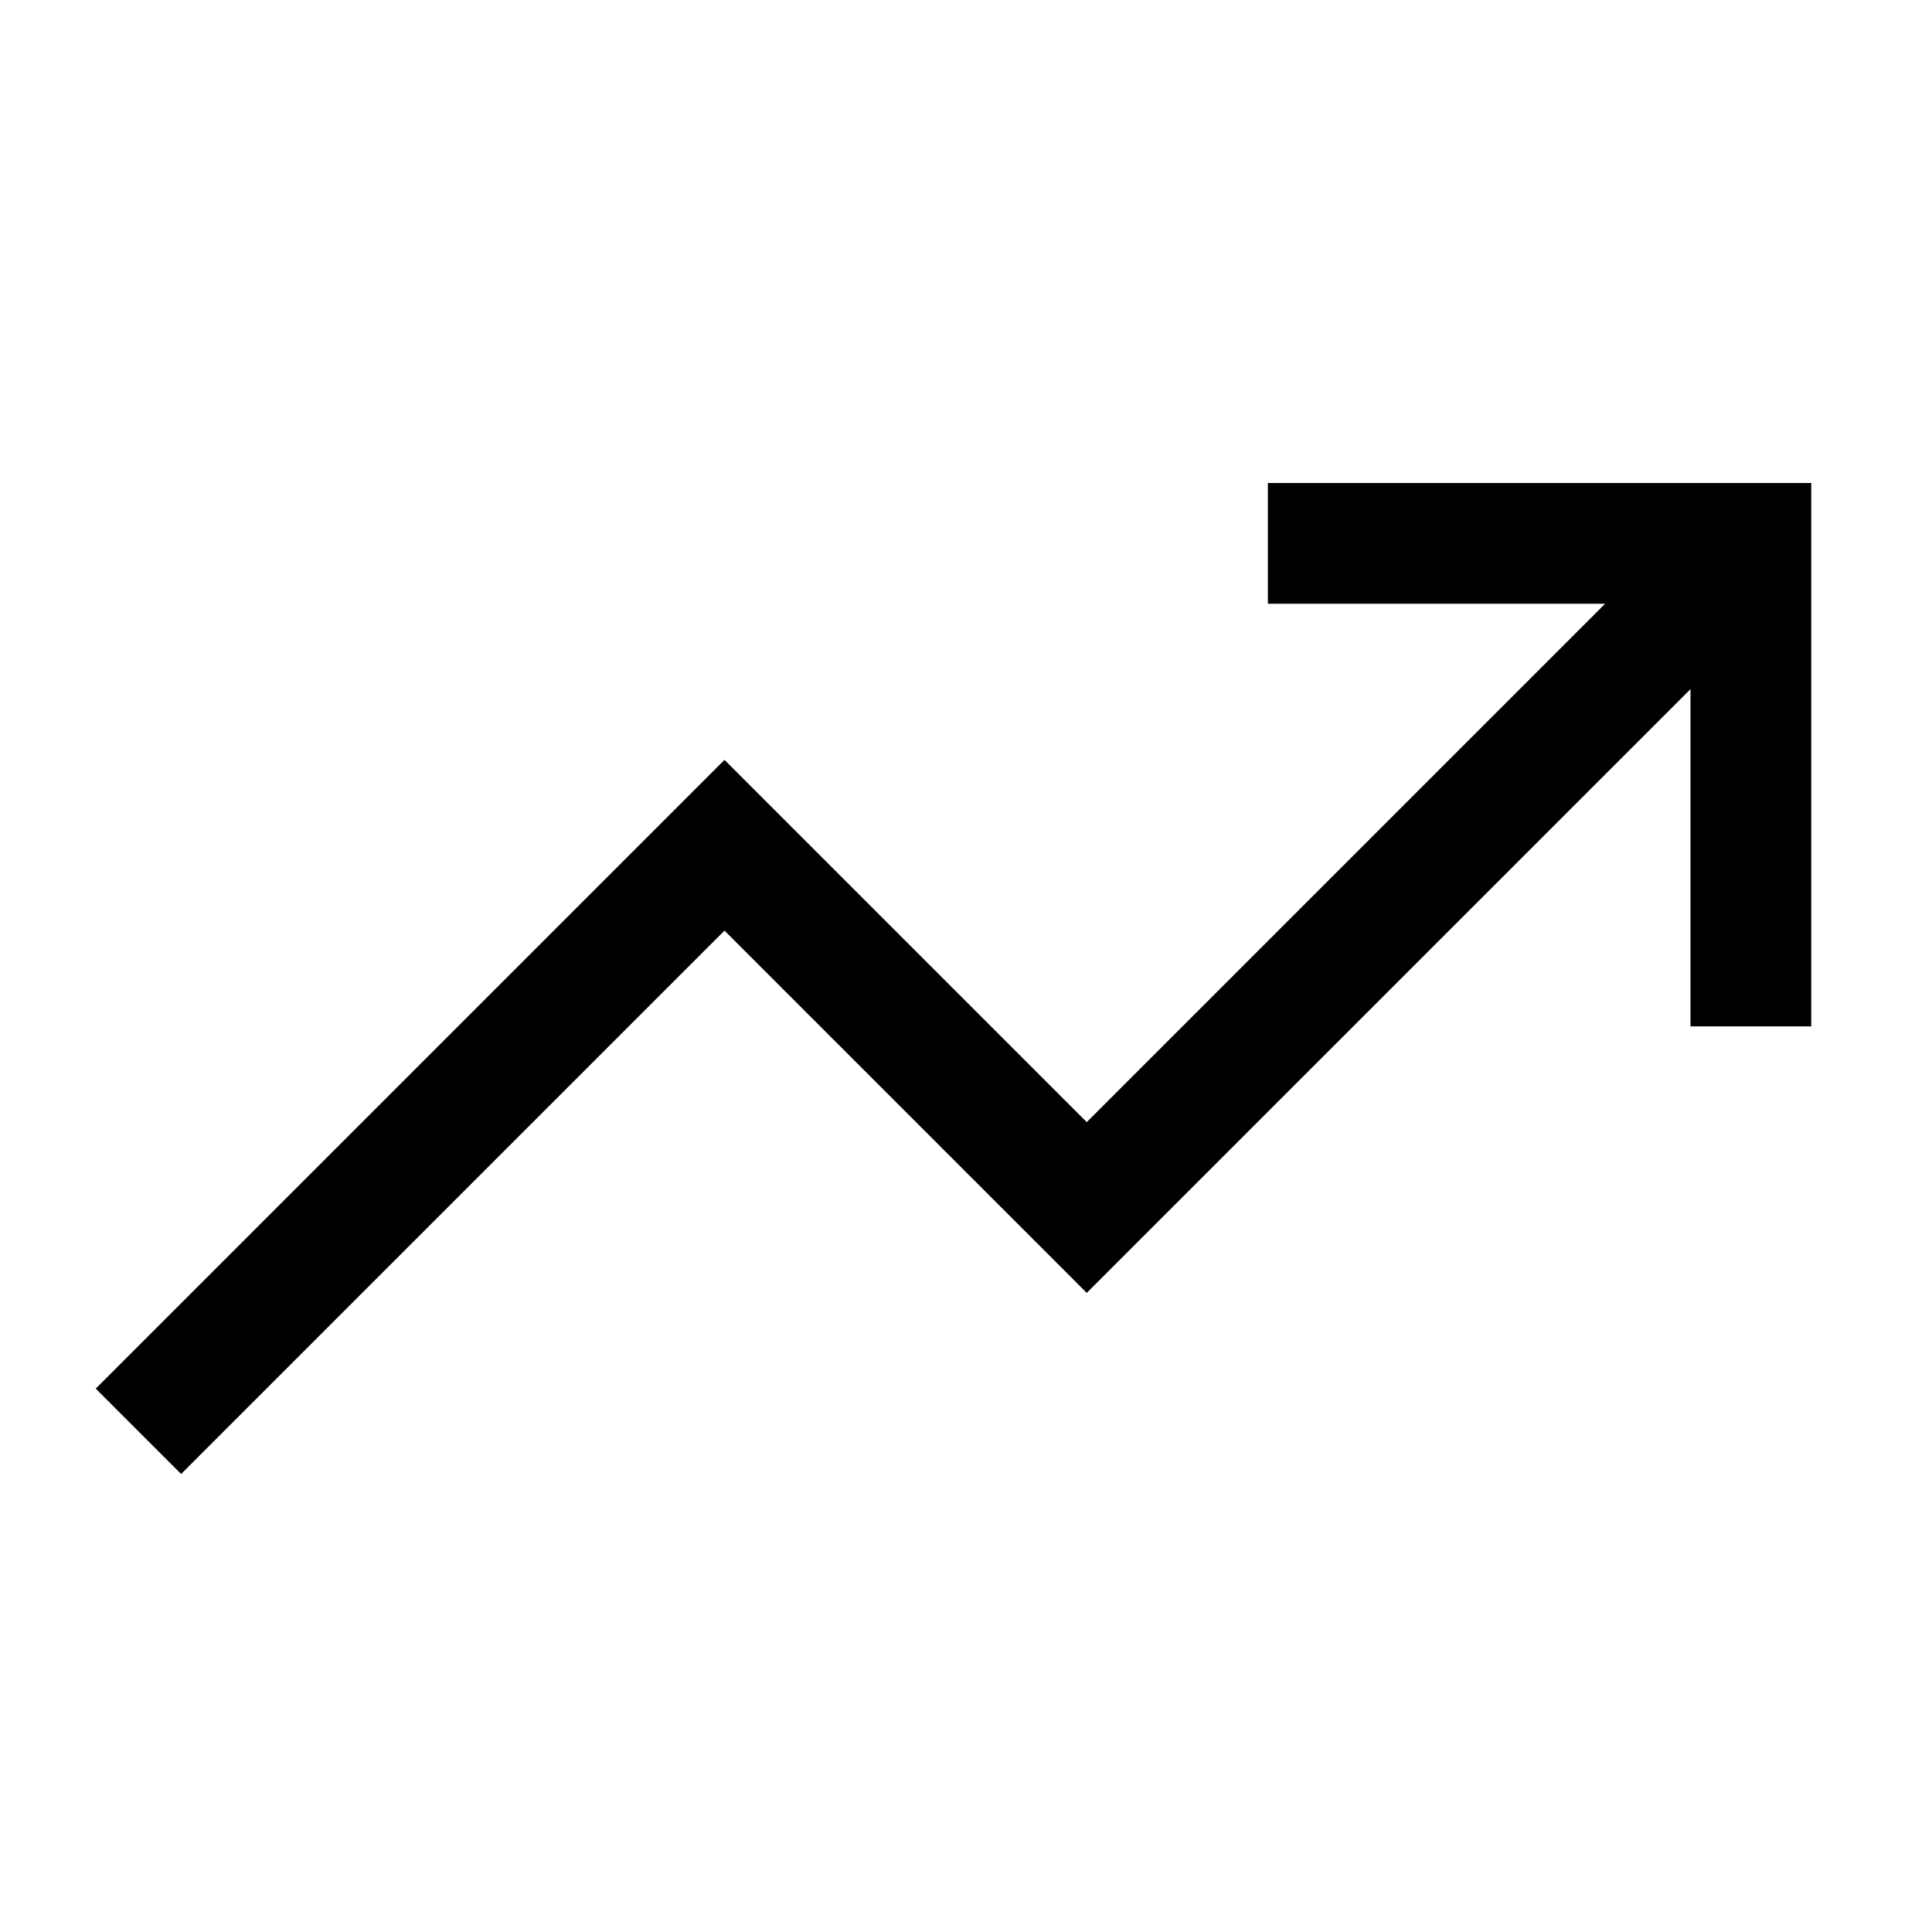
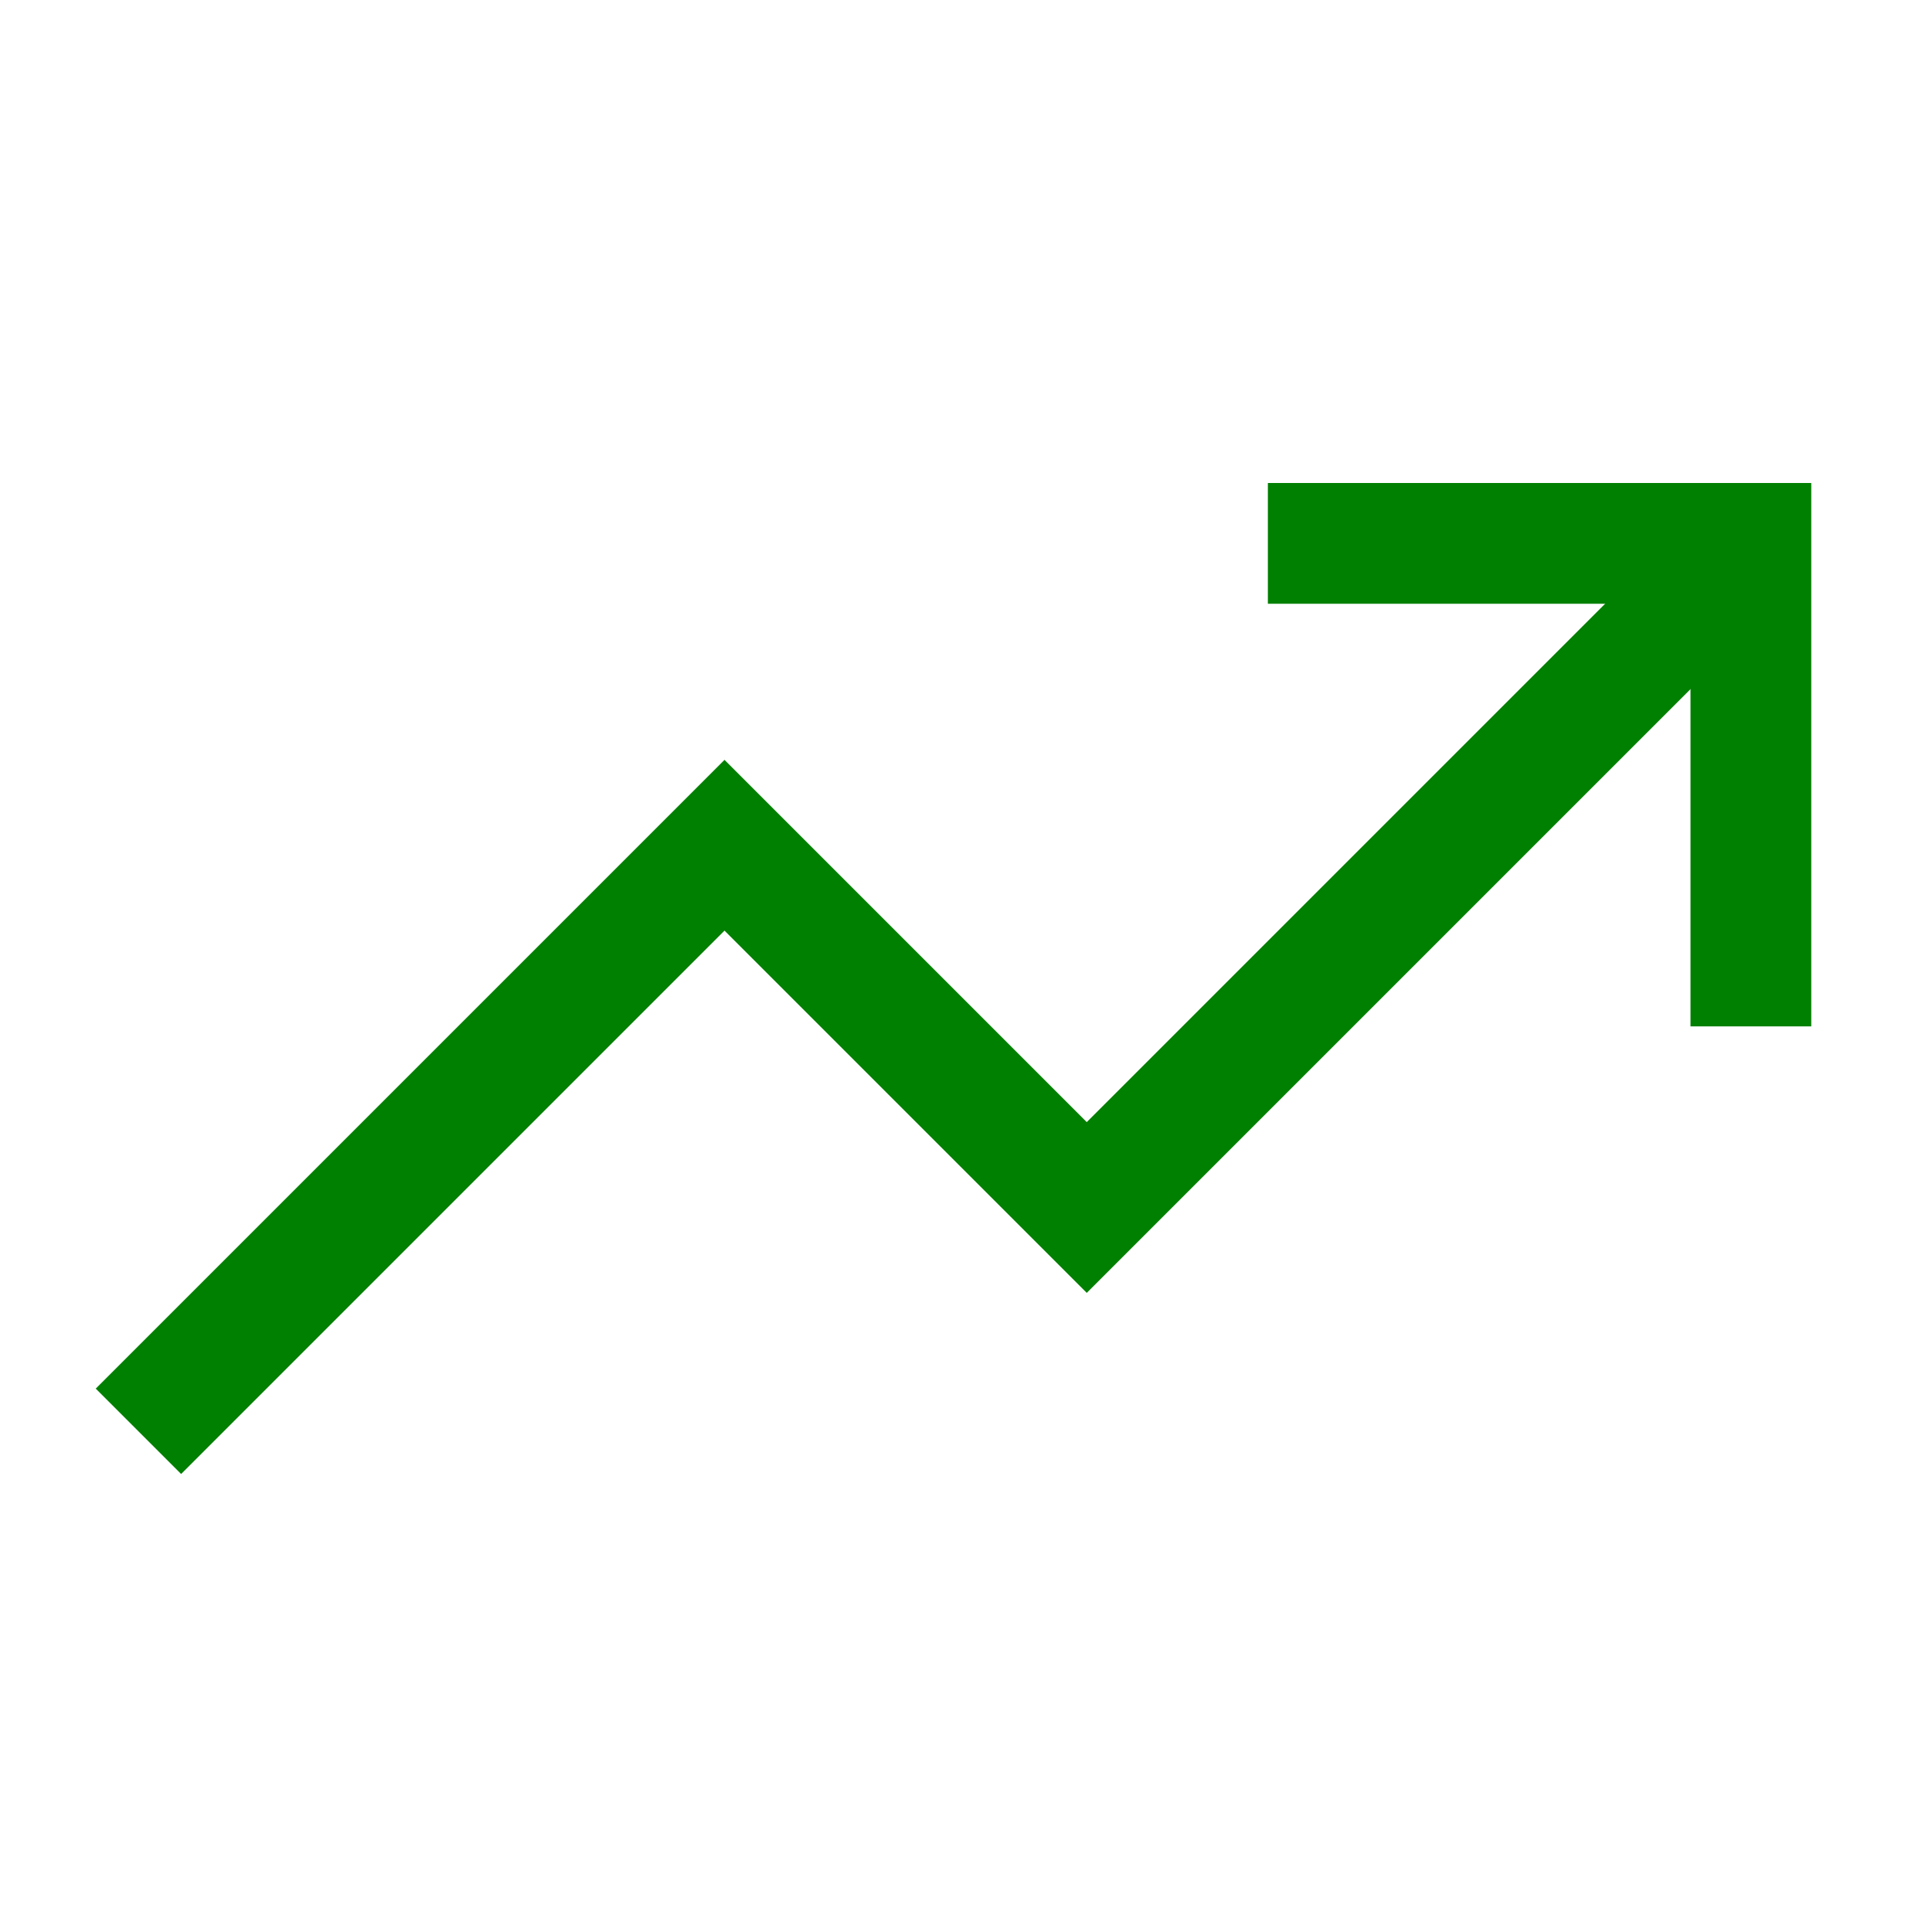
<svg xmlns="http://www.w3.org/2000/svg" class="ionicon" viewBox="0 0 512 512">
-   <path fill="none" stroke="currentColor" stroke-linecap="square" stroke-miterlimit="10" stroke-width="32" d="M352 144h112v112" />
-   <path fill="none" stroke="currentColor" stroke-linecap="square" stroke-miterlimit="10" stroke-width="32" d="M48 368l144-144 96 96 160-160" />
+   <path fill="none" stroke="#008000" stroke-linecap="square" stroke-miterlimit="10" stroke-width="32" d="M352 144h112v112" />
+   <path fill="none" stroke="#008000" stroke-linecap="square" stroke-miterlimit="10" stroke-width="32" d="M48 368l144-144 96 96 160-160" />
</svg>
